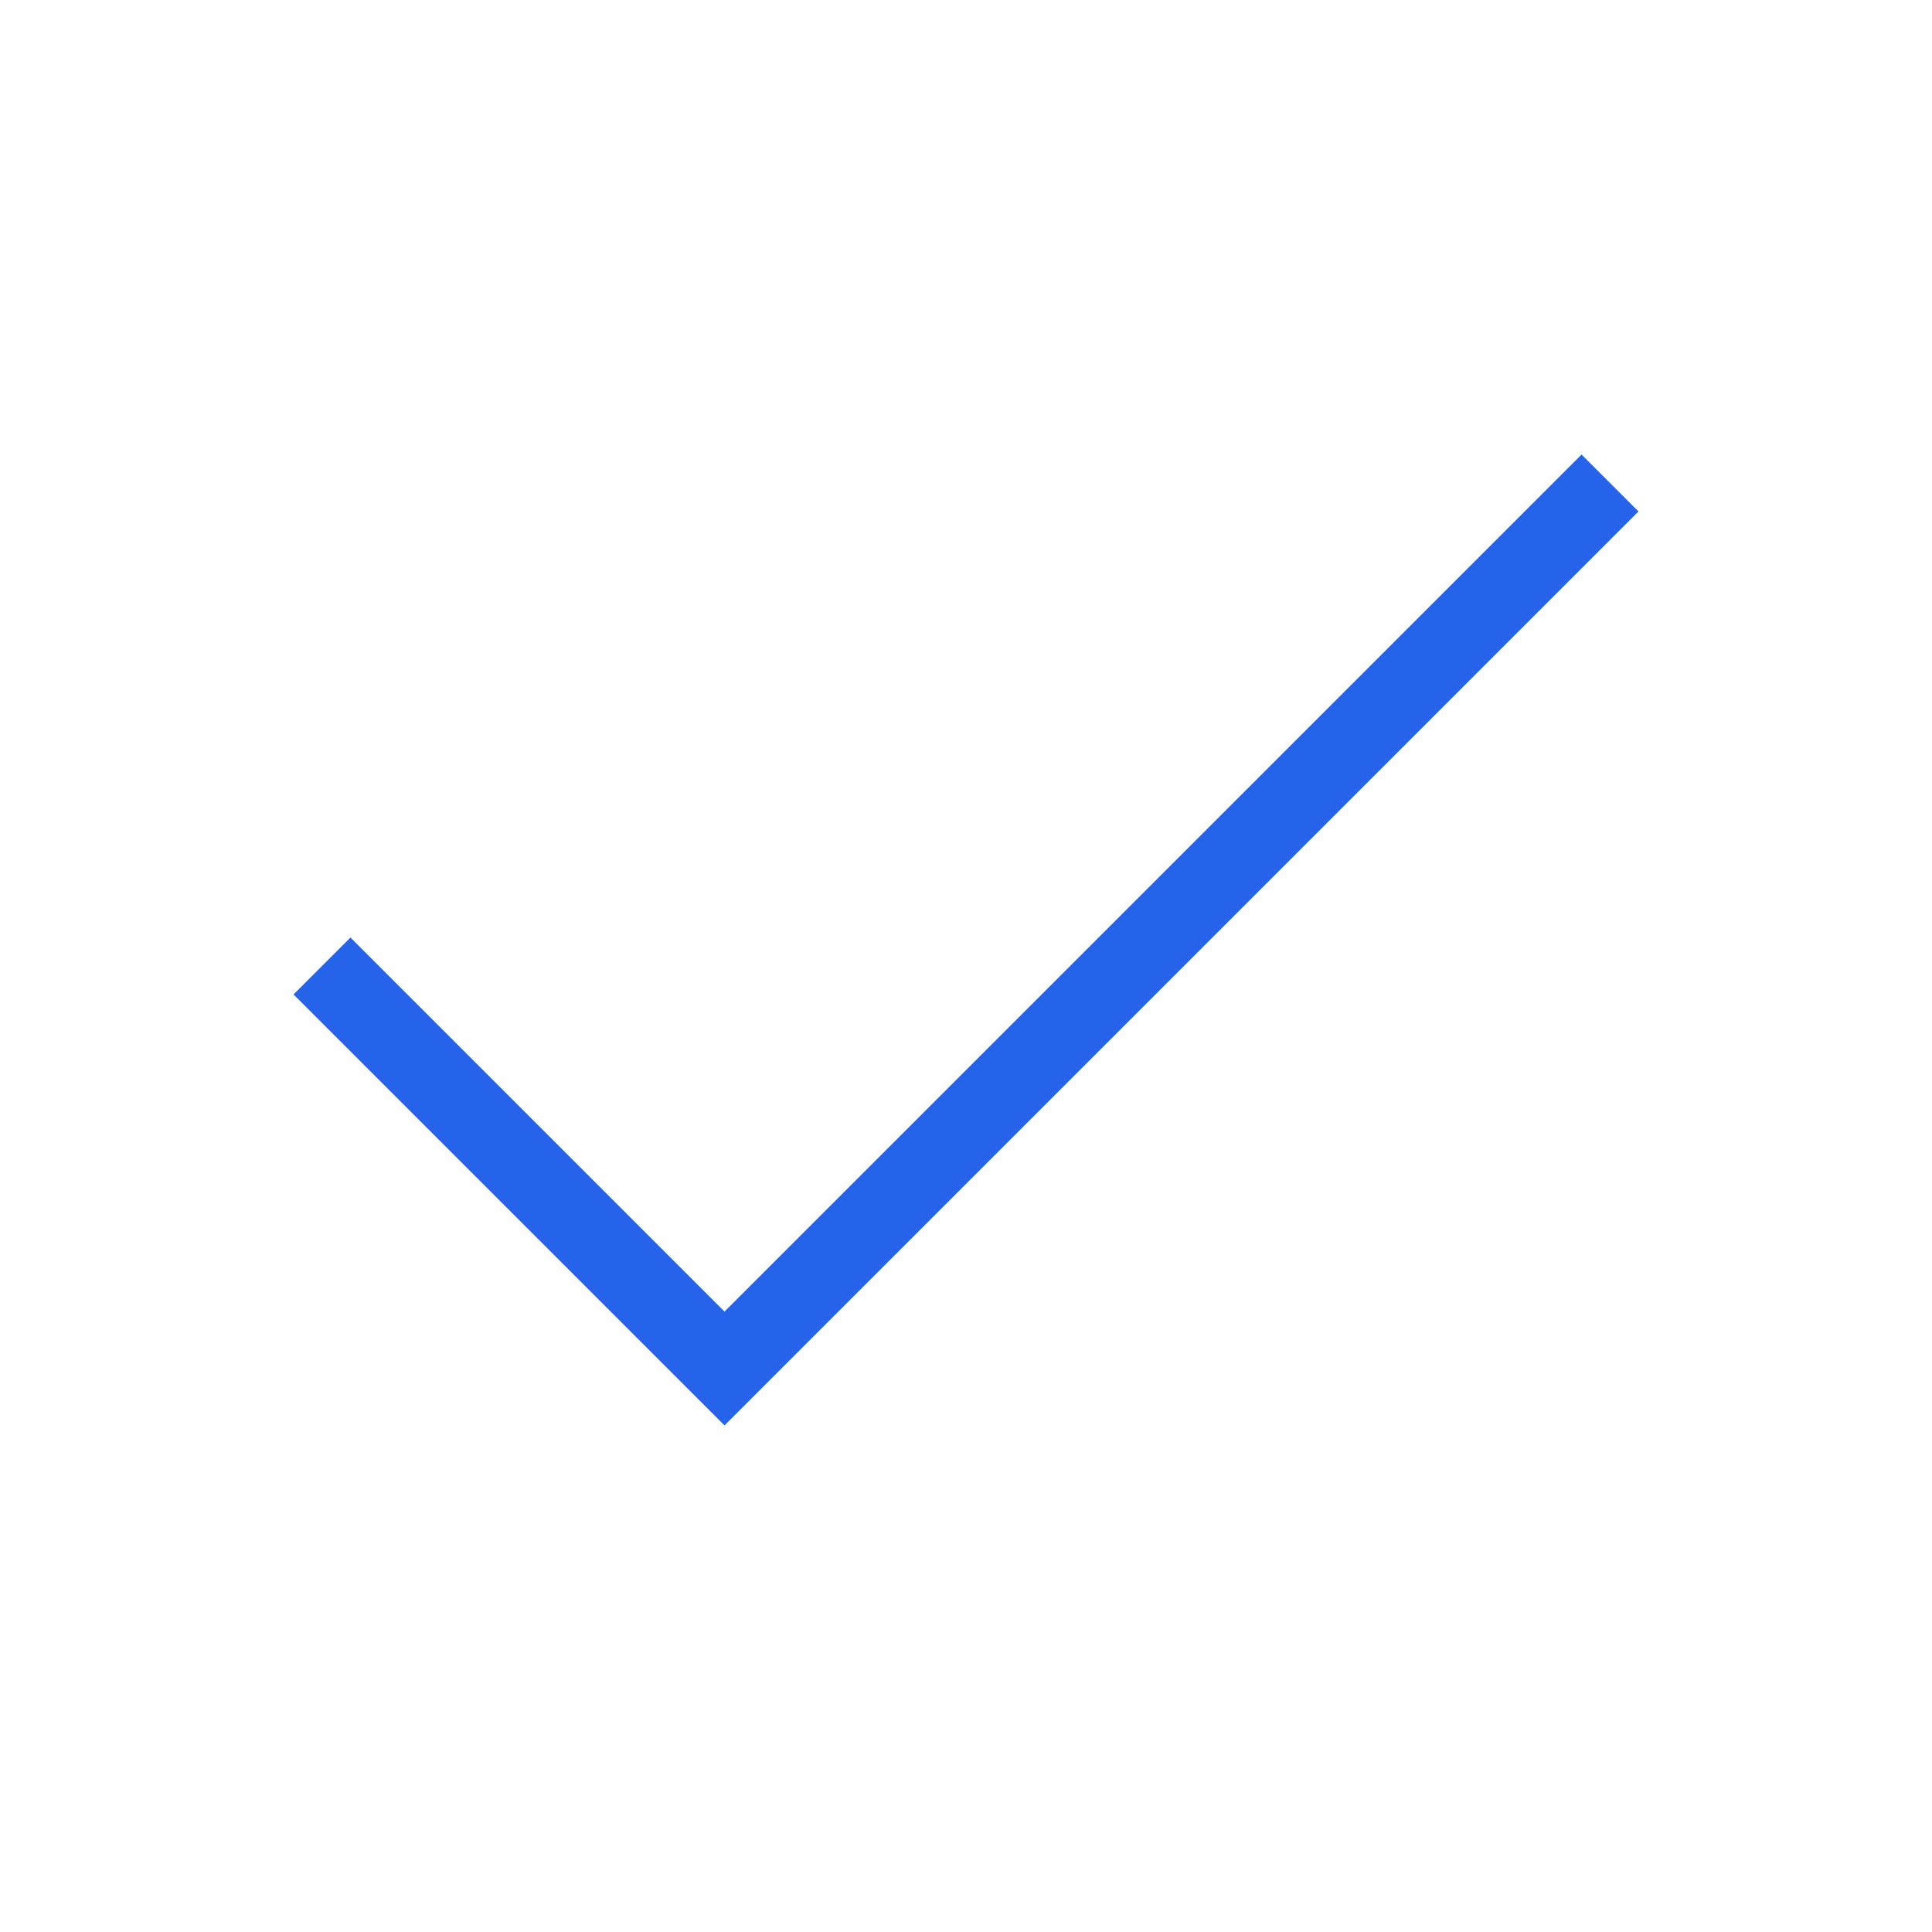
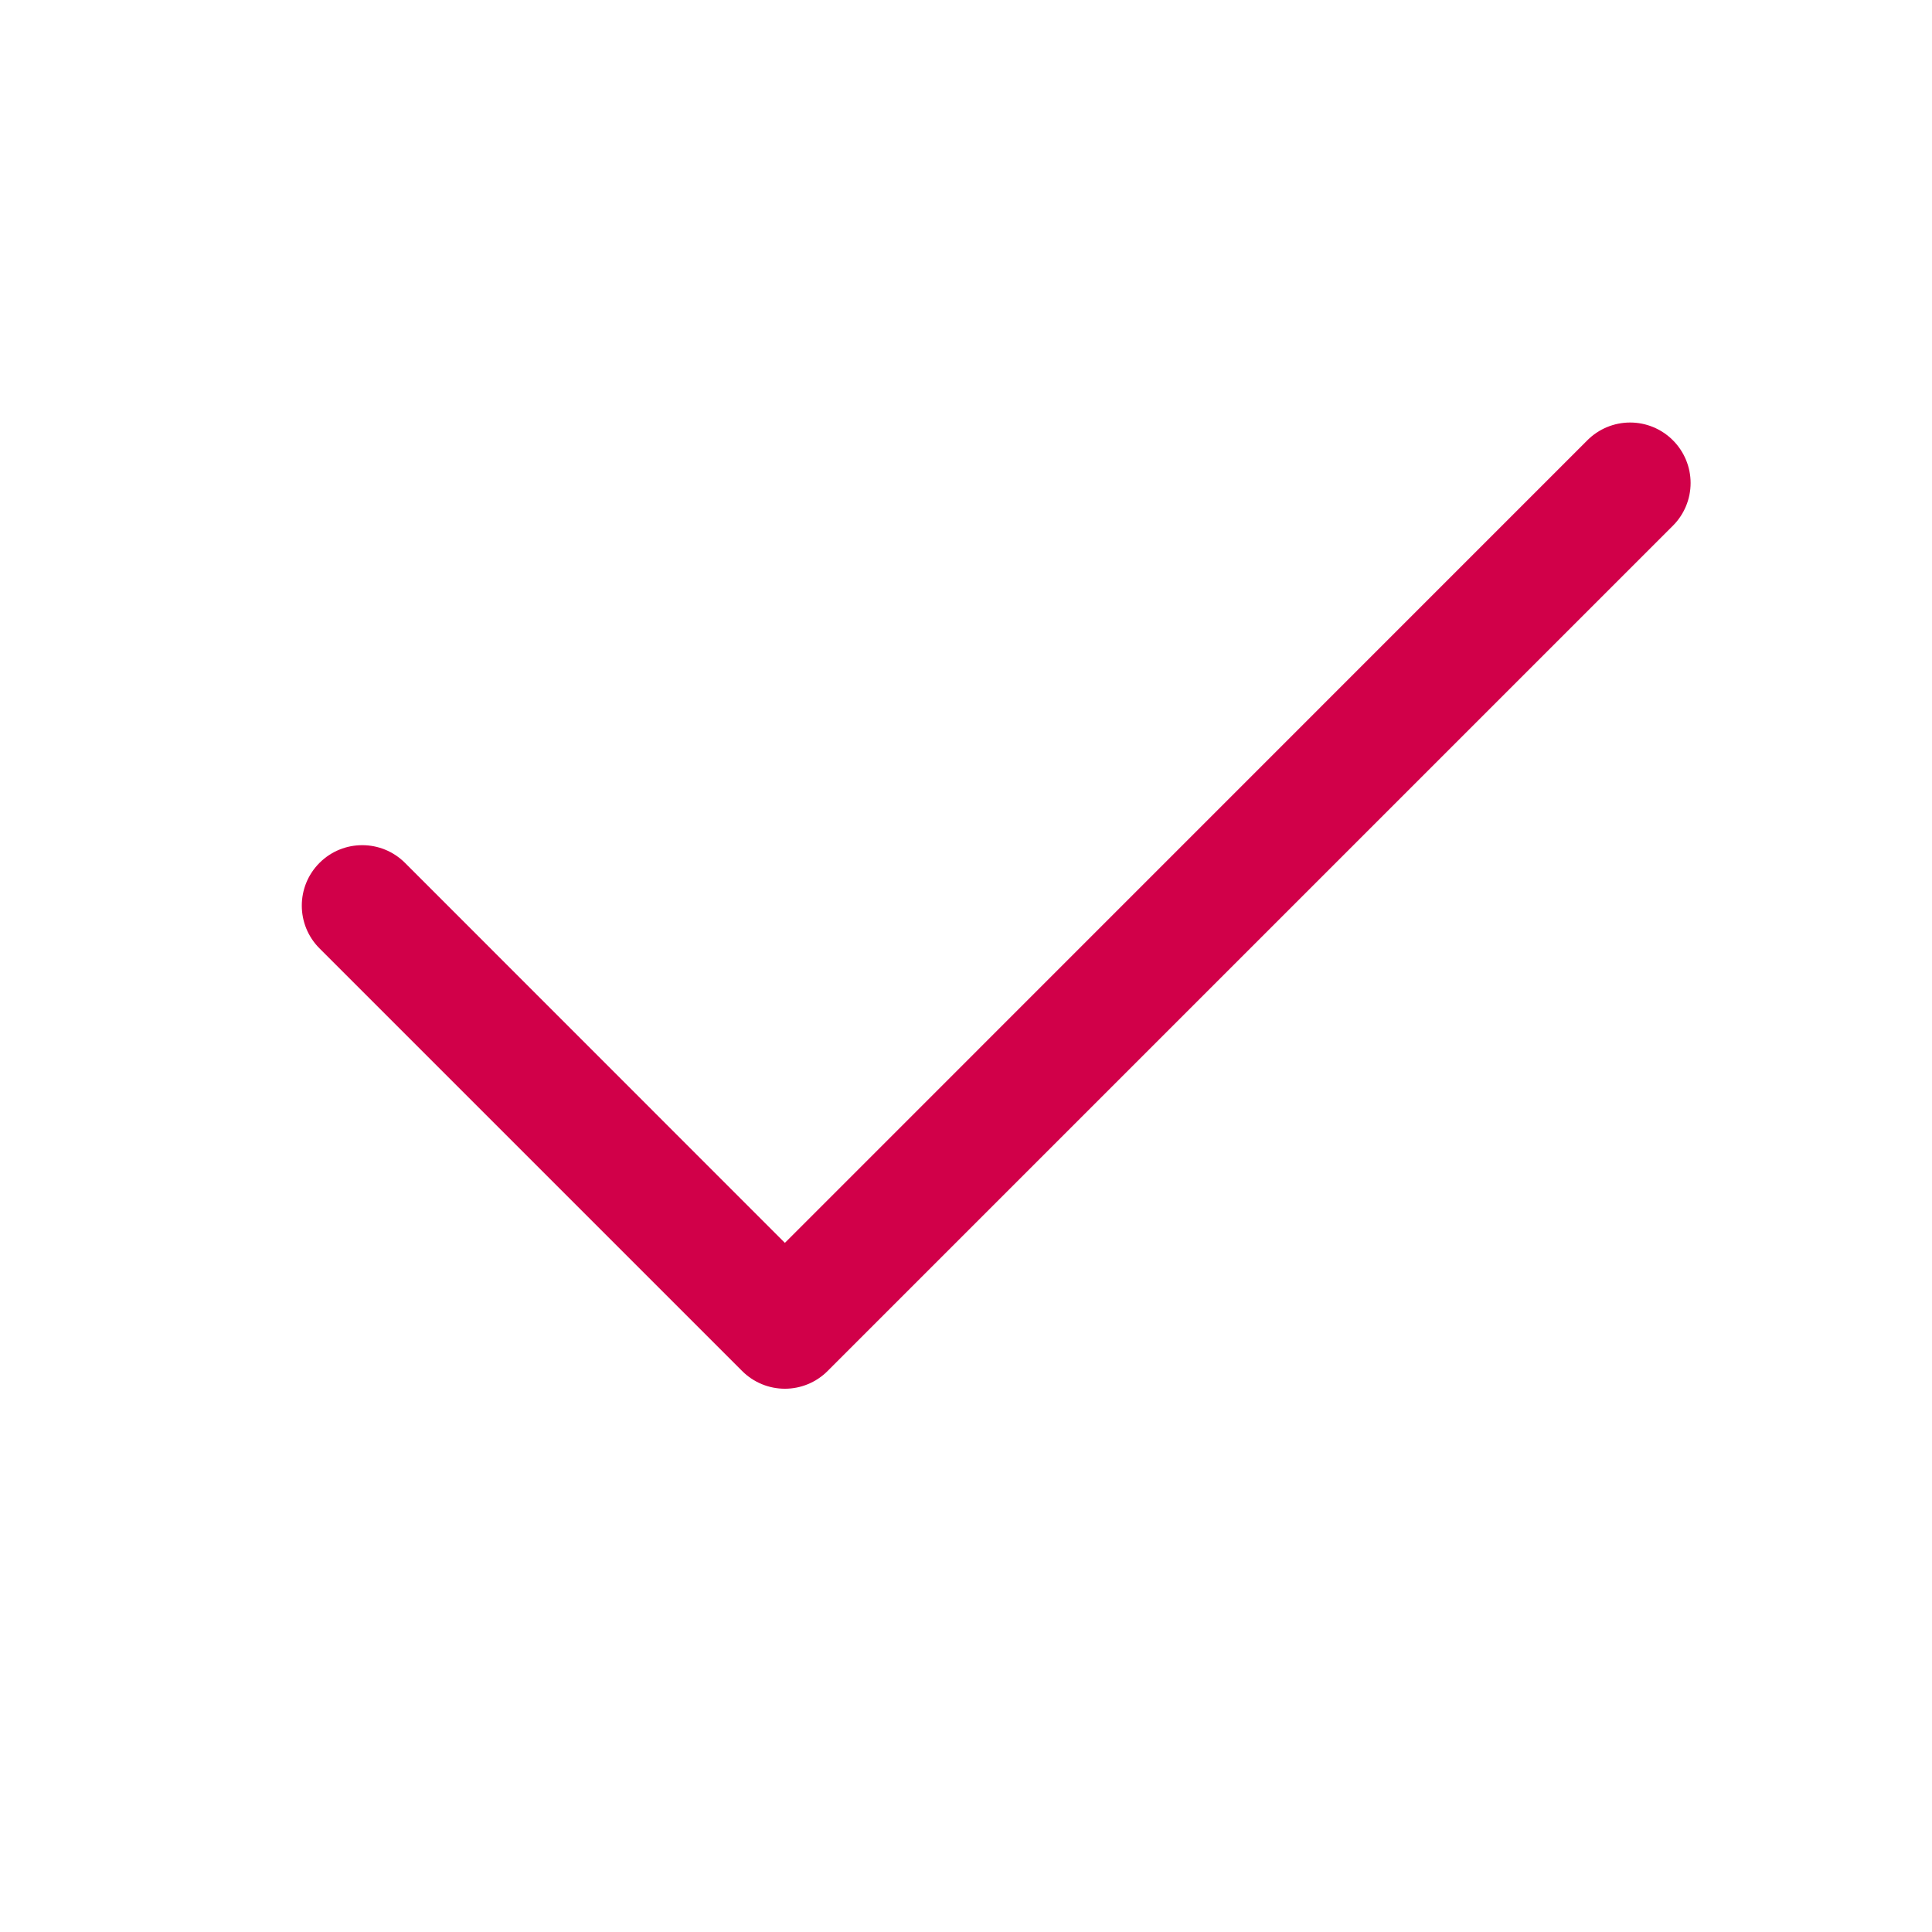
- <svg xmlns="http://www.w3.org/2000/svg" fill="none" shapeRendering="geometricPrecision" stroke="#2563eb" strokeLinecap="round" strokeLinejoin="round" strokeWidth="1.5" viewBox="0 0 24 24" width="14" height="14" version="1.1" id="svg4">
-   <defs id="defs8" />
-   <path d="M20 6L9 17l-5-5" id="path2" />
+ <svg xmlns="http://www.w3.org/2000/svg" style="color: rgb(209, 0, 73);" width="16" height="16" fill="currentColor" class="bi bi-check2" viewBox="0 0 16 16">
+   <path d="M13.854 3.646a.5.5 0 0 1 0 .708l-7 7a.5.5 0 0 1-.708 0l-3.5-3.5a.5.5 0 1 1 .708-.708L6.5 10.293l6.646-6.647a.5.5 0 0 1 .708 0z" fill="#d10049" />
</svg>
